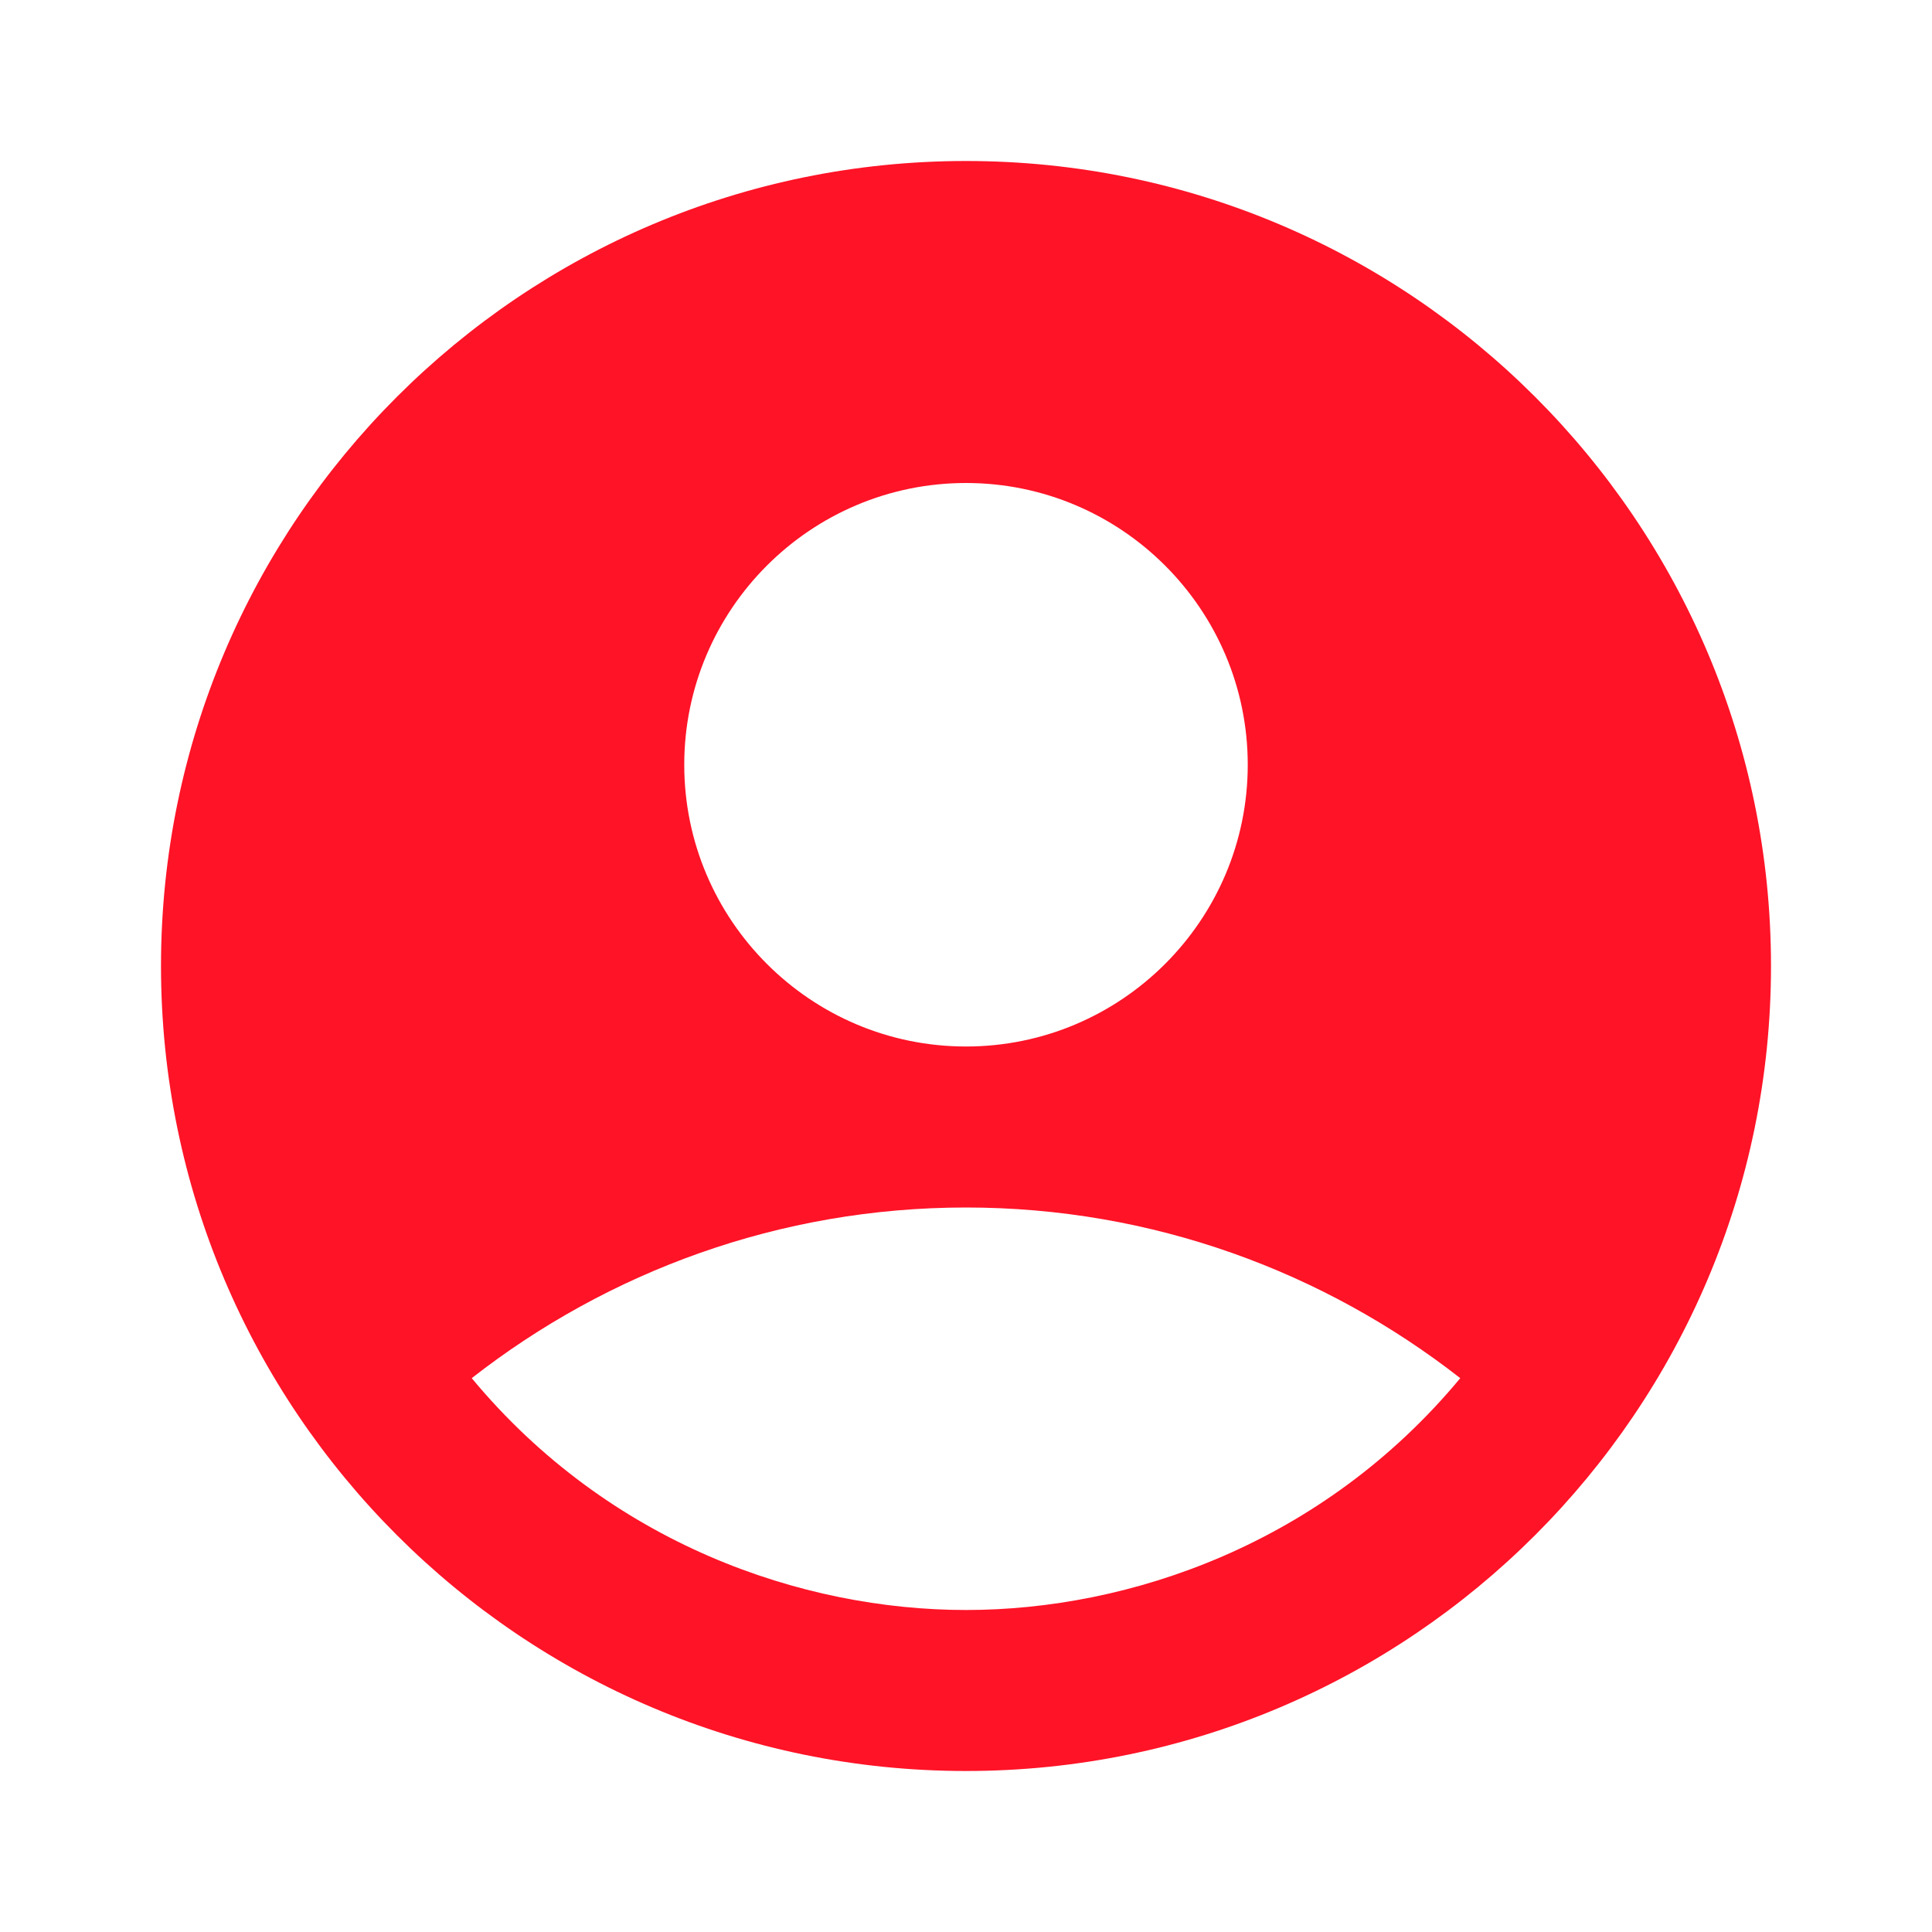
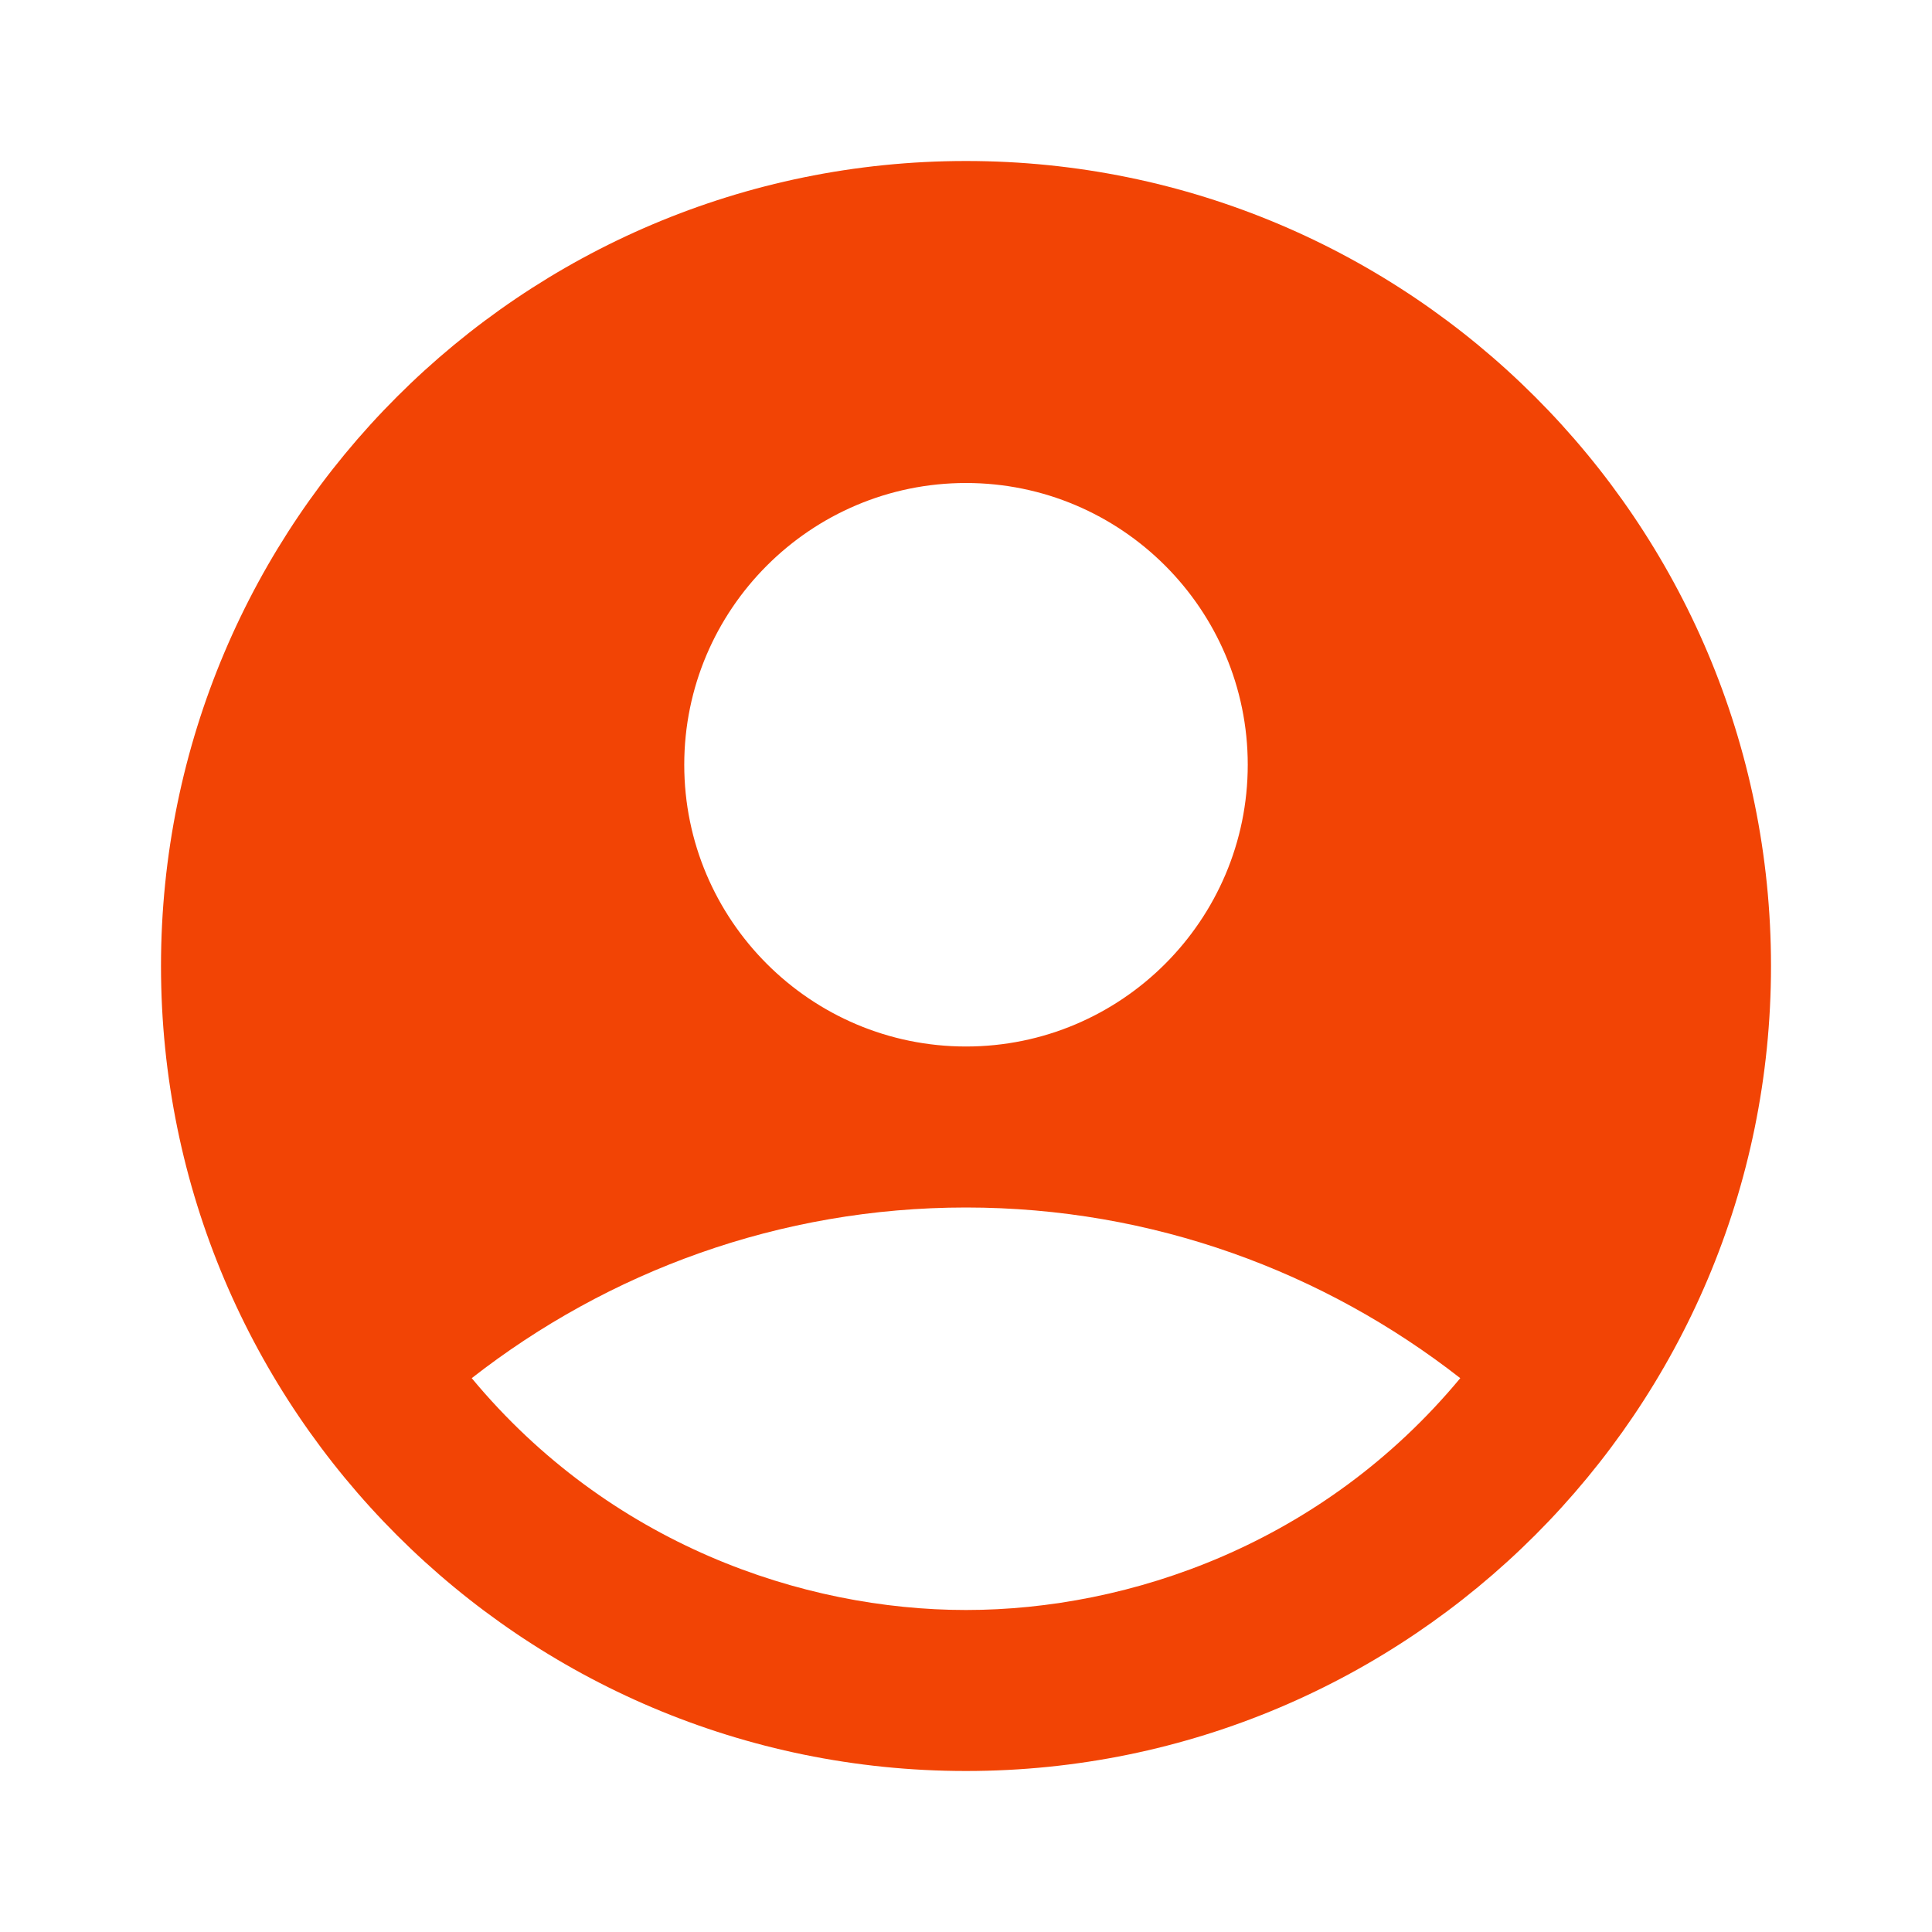
- <svg xmlns="http://www.w3.org/2000/svg" enable-background="new 0 0 24 24" height="24px" viewBox="0 0 24 24" width="24px" fill="#ff1327">
+ <svg xmlns="http://www.w3.org/2000/svg" enable-background="new 0 0 24 24" height="24px" viewBox="0 0 24 24" width="24px" fill="#f24405">
  <g>
    <rect fill="none" height="24" width="24" />
  </g>
  <g>
    <path d="M12 2C6.48 2 2 6.48 2 12s4.48 10 10 10 10-4.48 10-10S17.52 2 12 2zm0 4c1.93 0 3.5 1.57 3.5 3.5S13.93 13 12 13s-3.5-1.57-3.5-3.5S10.07 6 12 6zm0 14c-2.03 0-4.43-.82-6.14-2.88C7.55 15.8 9.68 15 12 15s4.45.8 6.14 2.12C16.43 19.18 14.03 20 12 20z" />
  </g>
</svg>
